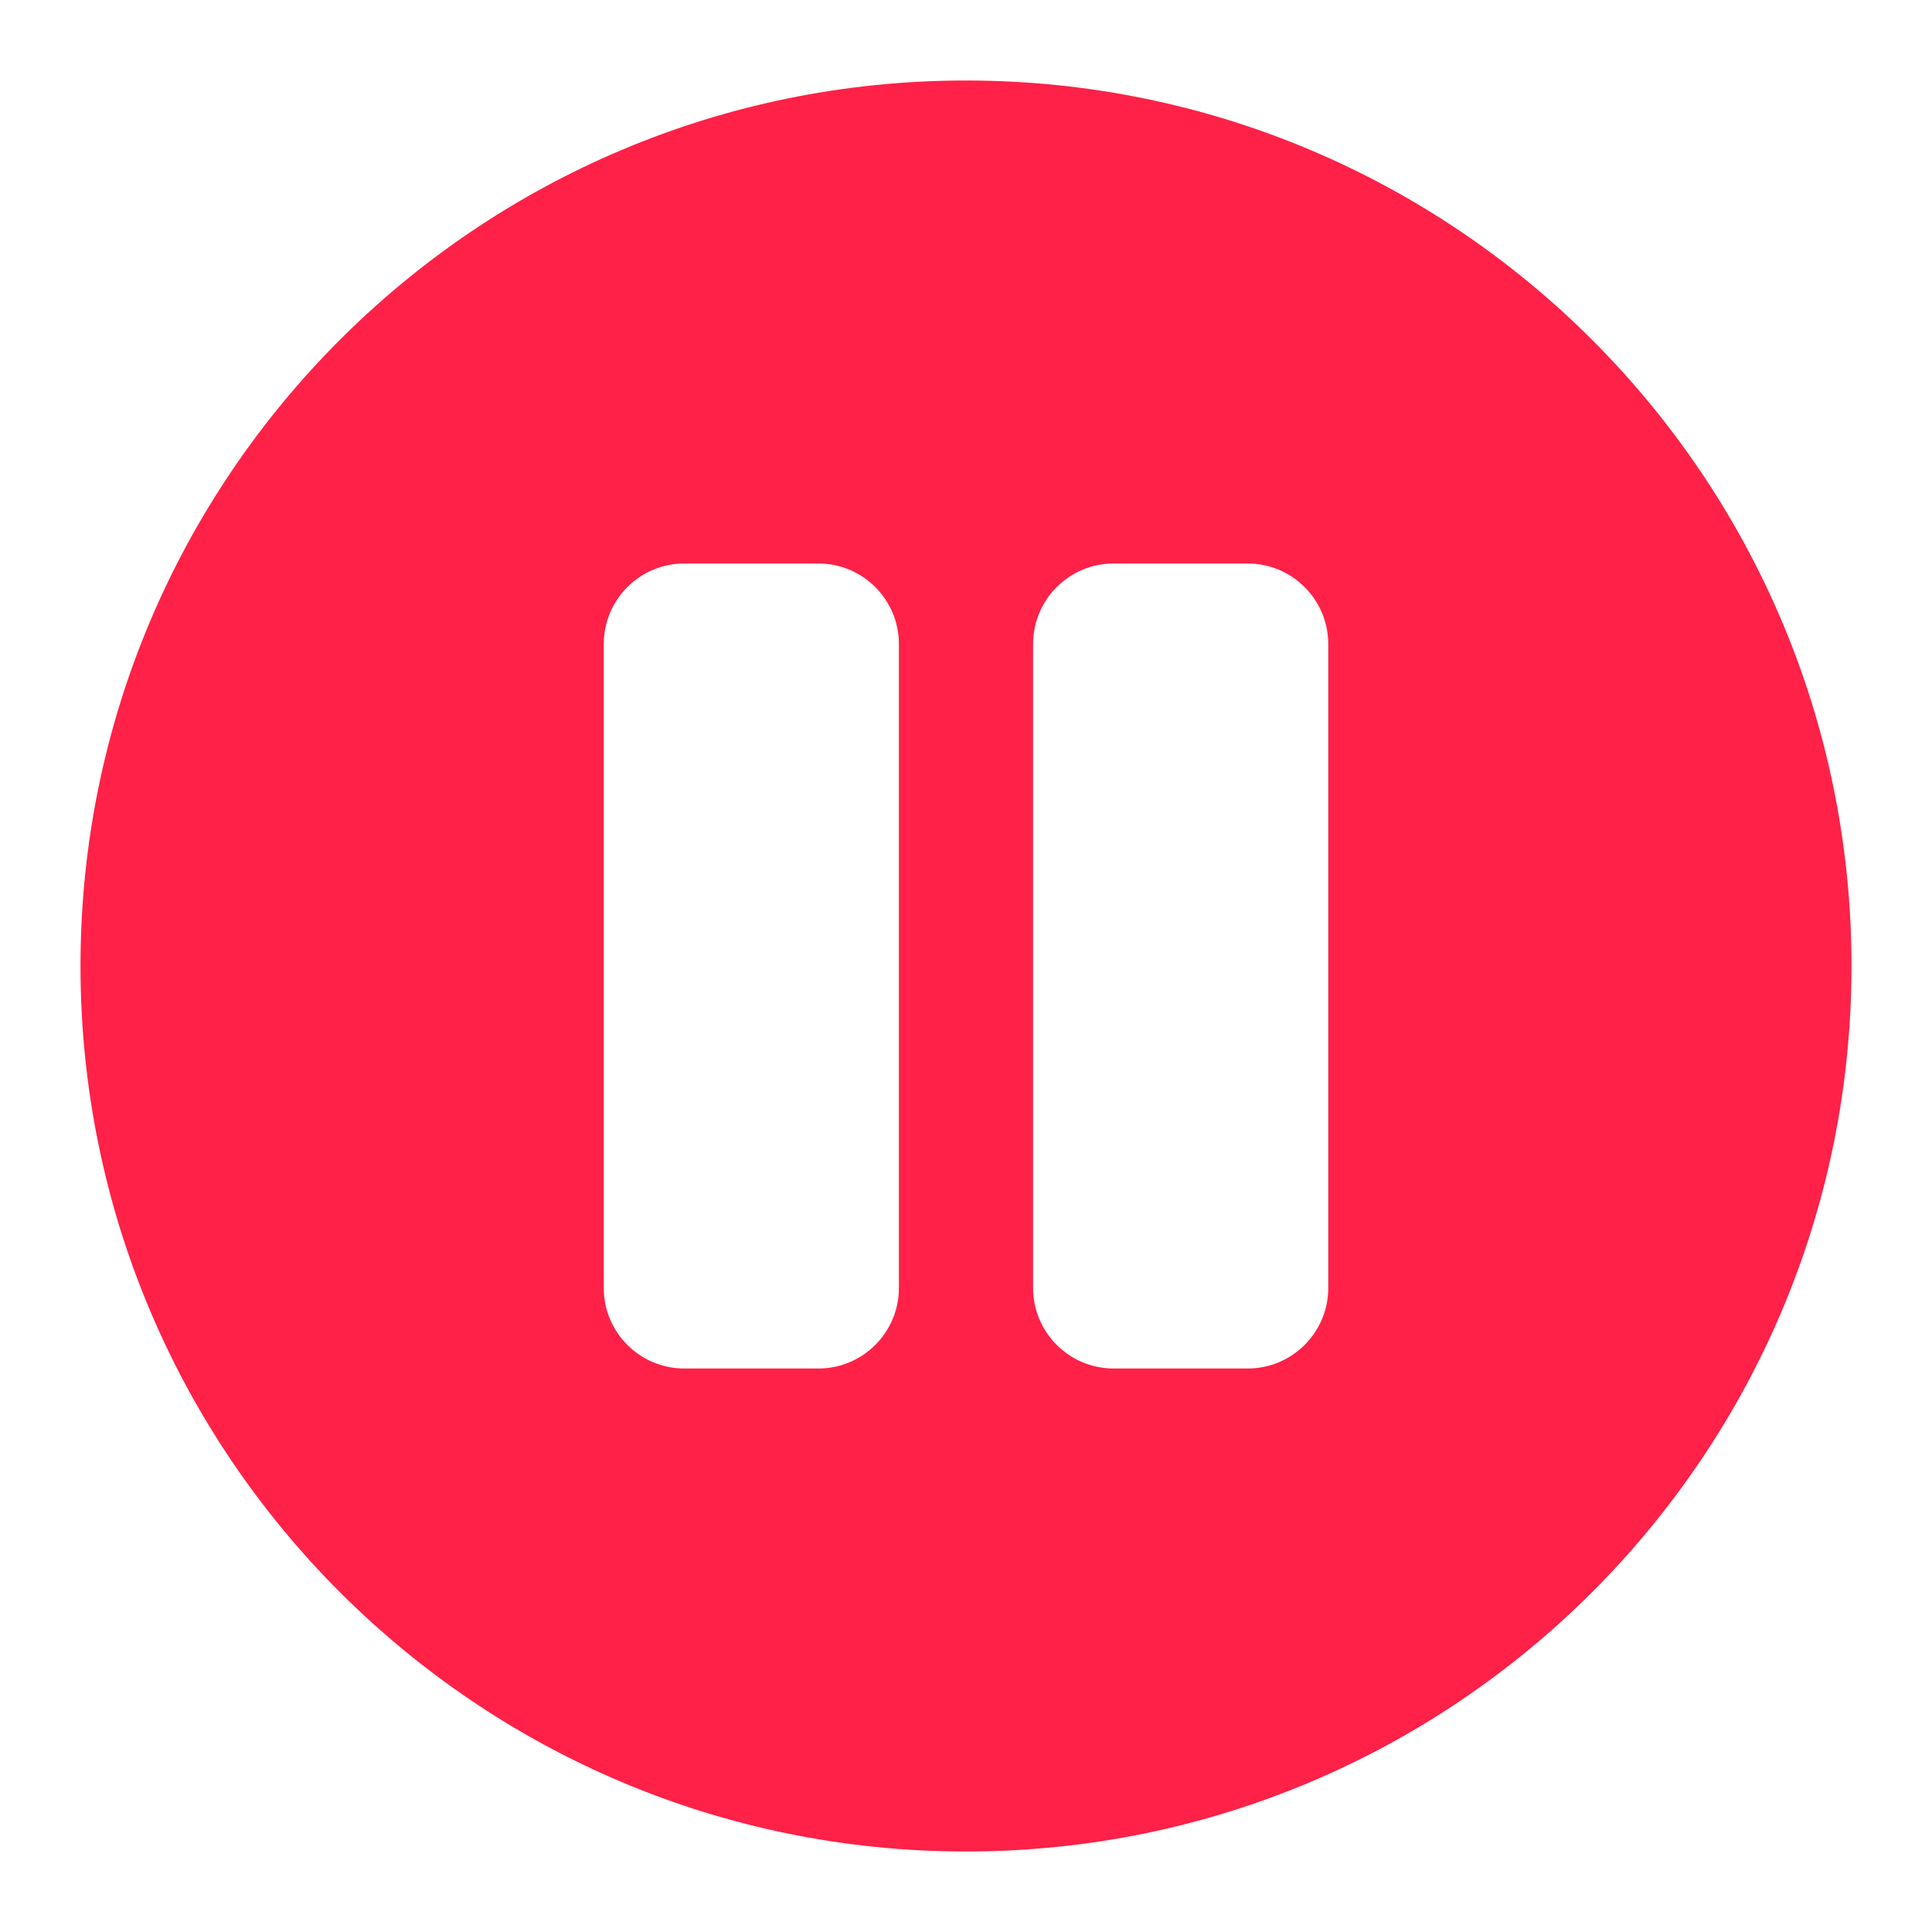
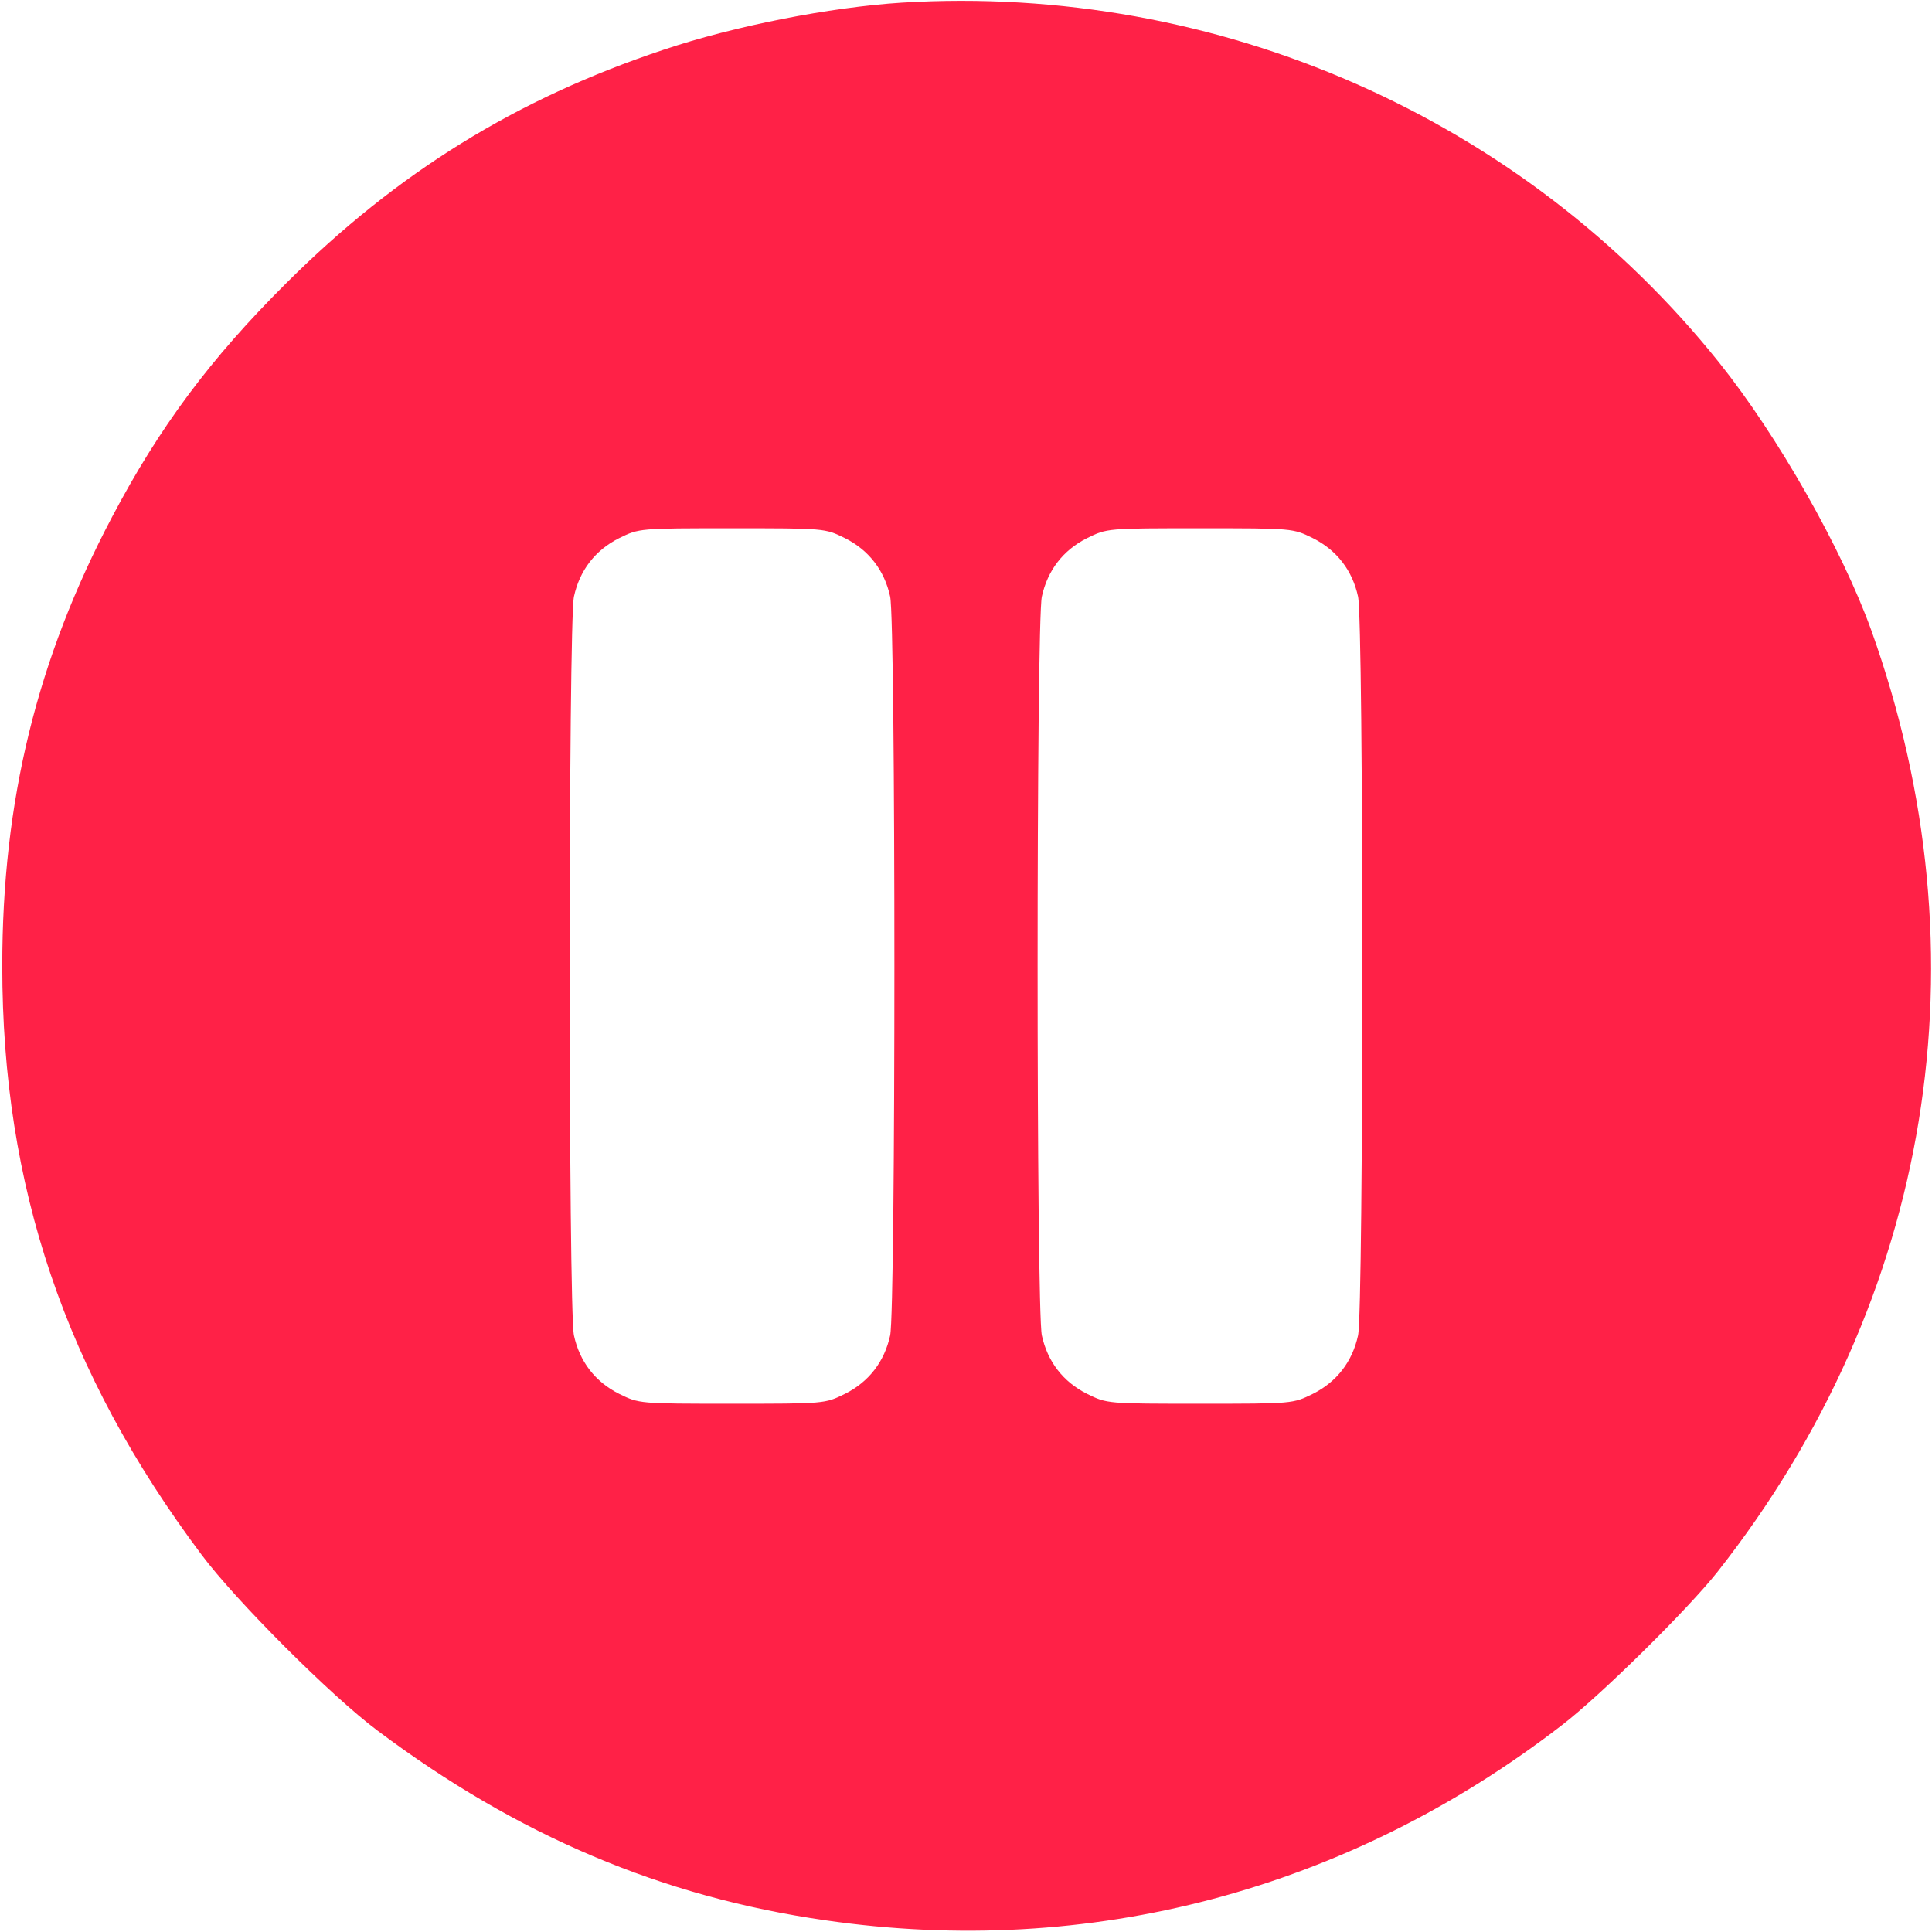
- <svg xmlns="http://www.w3.org/2000/svg" id="Layer_1" height="512" viewBox="0 0 48 48" width="512">
-   <path d="m24 2c-12.15 0-22 9.85-22 22s9.85 22 22 22 22-9.85 22-22-9.85-22-22-22zm-1.667 30c0 1.103-.897 2-2 2h-3.333c-1.103 0-2-.897-2-2v-16c0-1.103.897-2 2-2h3.333c1.103 0 2 .897 2 2zm10.667 0c0 1.103-.897 2-2 2h-3.333c-1.103 0-2-.897-2-2v-16c0-1.103.897-2 2-2h3.333c1.103 0 2 .897 2 2z" fill="#ff2147" />
+ <svg xmlns="http://www.w3.org/2000/svg" version="1.0" width="512pt" height="512pt" viewBox="0 0 512 512" preserveAspectRatio="xMidYMid meet">
+   <g transform="translate(0,512) scale(0.1,-0.1)" fill="#000000" stroke="none">
+     <path d="M2390 5113 c-190 -12 -445 -62 -632 -125 -390 -130 -705 -325 -999 -618 -203 -202 -337 -383 -462 -620 -199 -377 -291 -752 -291 -1190 0 -584 167 -1078 528 -1560 91 -122 344 -375 466 -466 372 -279 755 -441 1187 -503 701 -102 1386 80 1952 517 102 78 335 308 413 407 568 722 717 1630 407 2495 -77 214 -247 514 -403 709 -518 648 -1328 1005 -2166 954z m-151 -1419 c64 -32 105 -86 120 -155 15 -69 15 -1889 0 -1958 -15 -69 -56 -123 -120 -155 -53 -26 -53 -26 -299 -26 -246 0 -246 0 -299 26 -64 32 -105 86 -120 155 -15 69 -15 1889 0 1958 15 69 56 123 120 155 53 26 53 26 299 26 246 0 246 0 299 -26z m1240 0 c64 -32 105 -86 120 -155 15 -69 15 -1889 0 -1958 -15 -69 -56 -123 -120 -155 -53 -26 -53 -26 -299 -26 -246 0 -246 0 -299 26 -64 32 -105 86 -120 155 -15 69 -15 1889 0 1958 15 69 56 123 120 155 53 26 53 26 299 26 246 0 246 0 299 -26z" fill="#ff2147" />
+   </g>
</svg>
